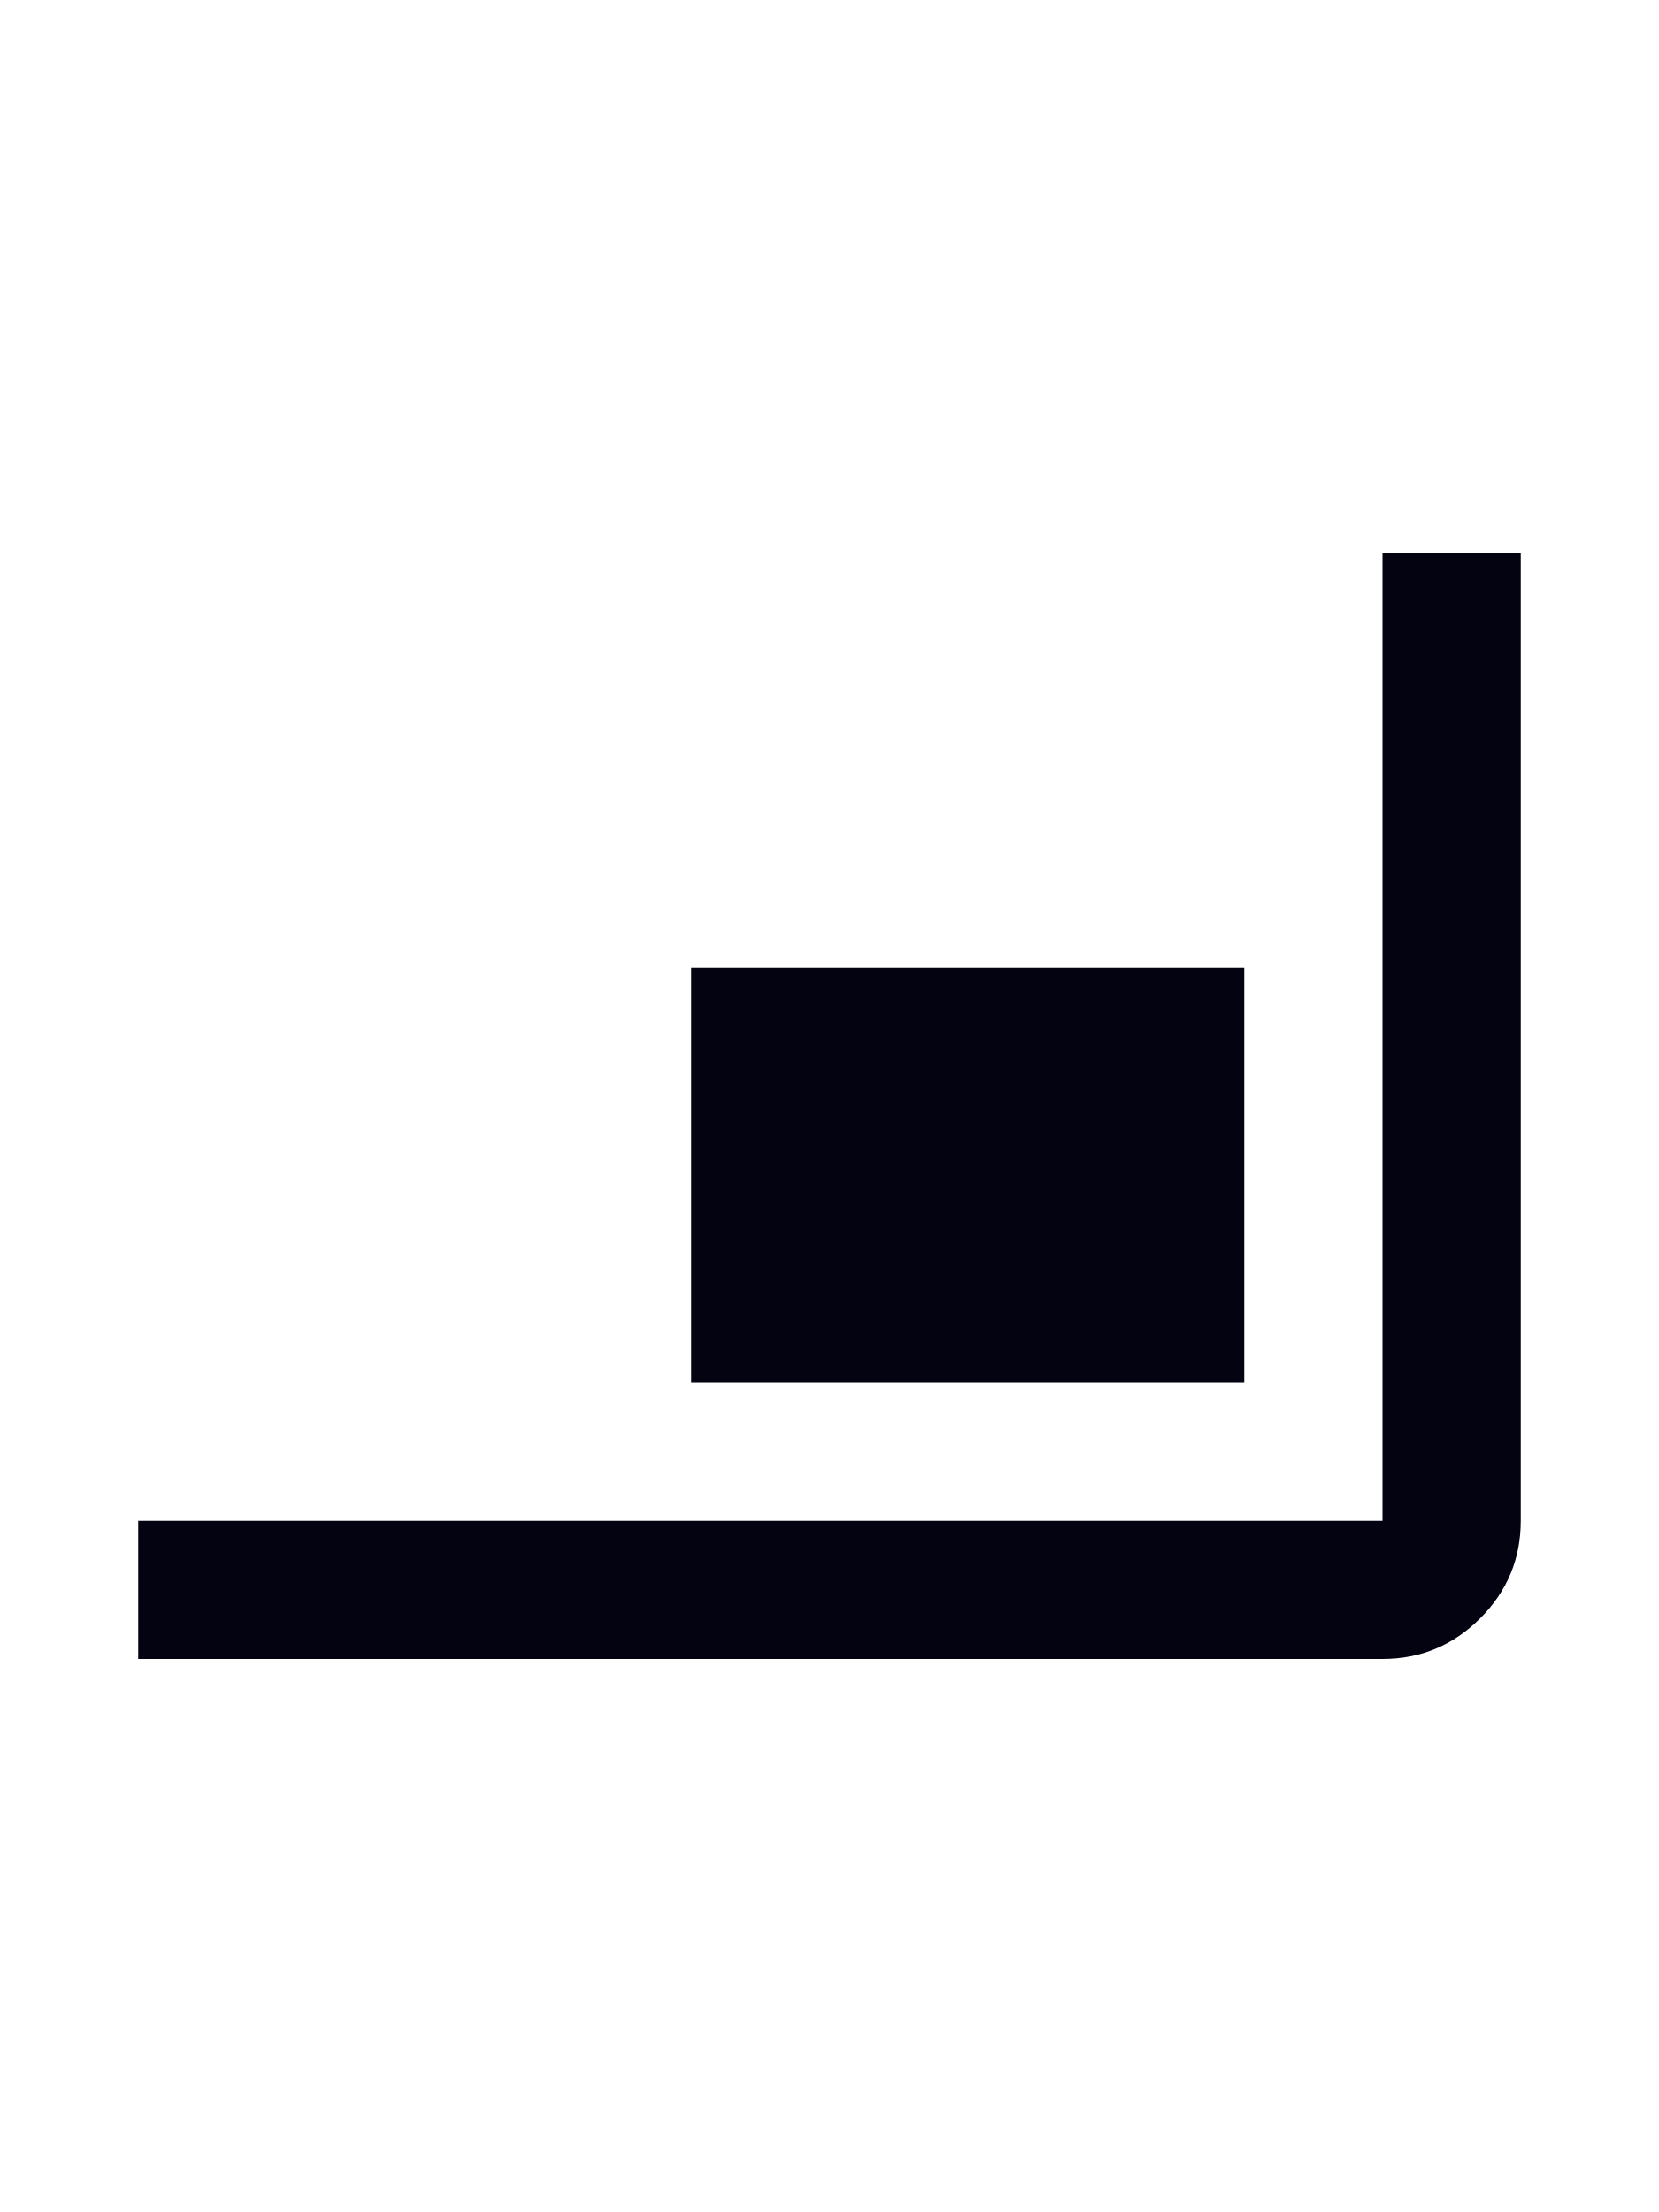
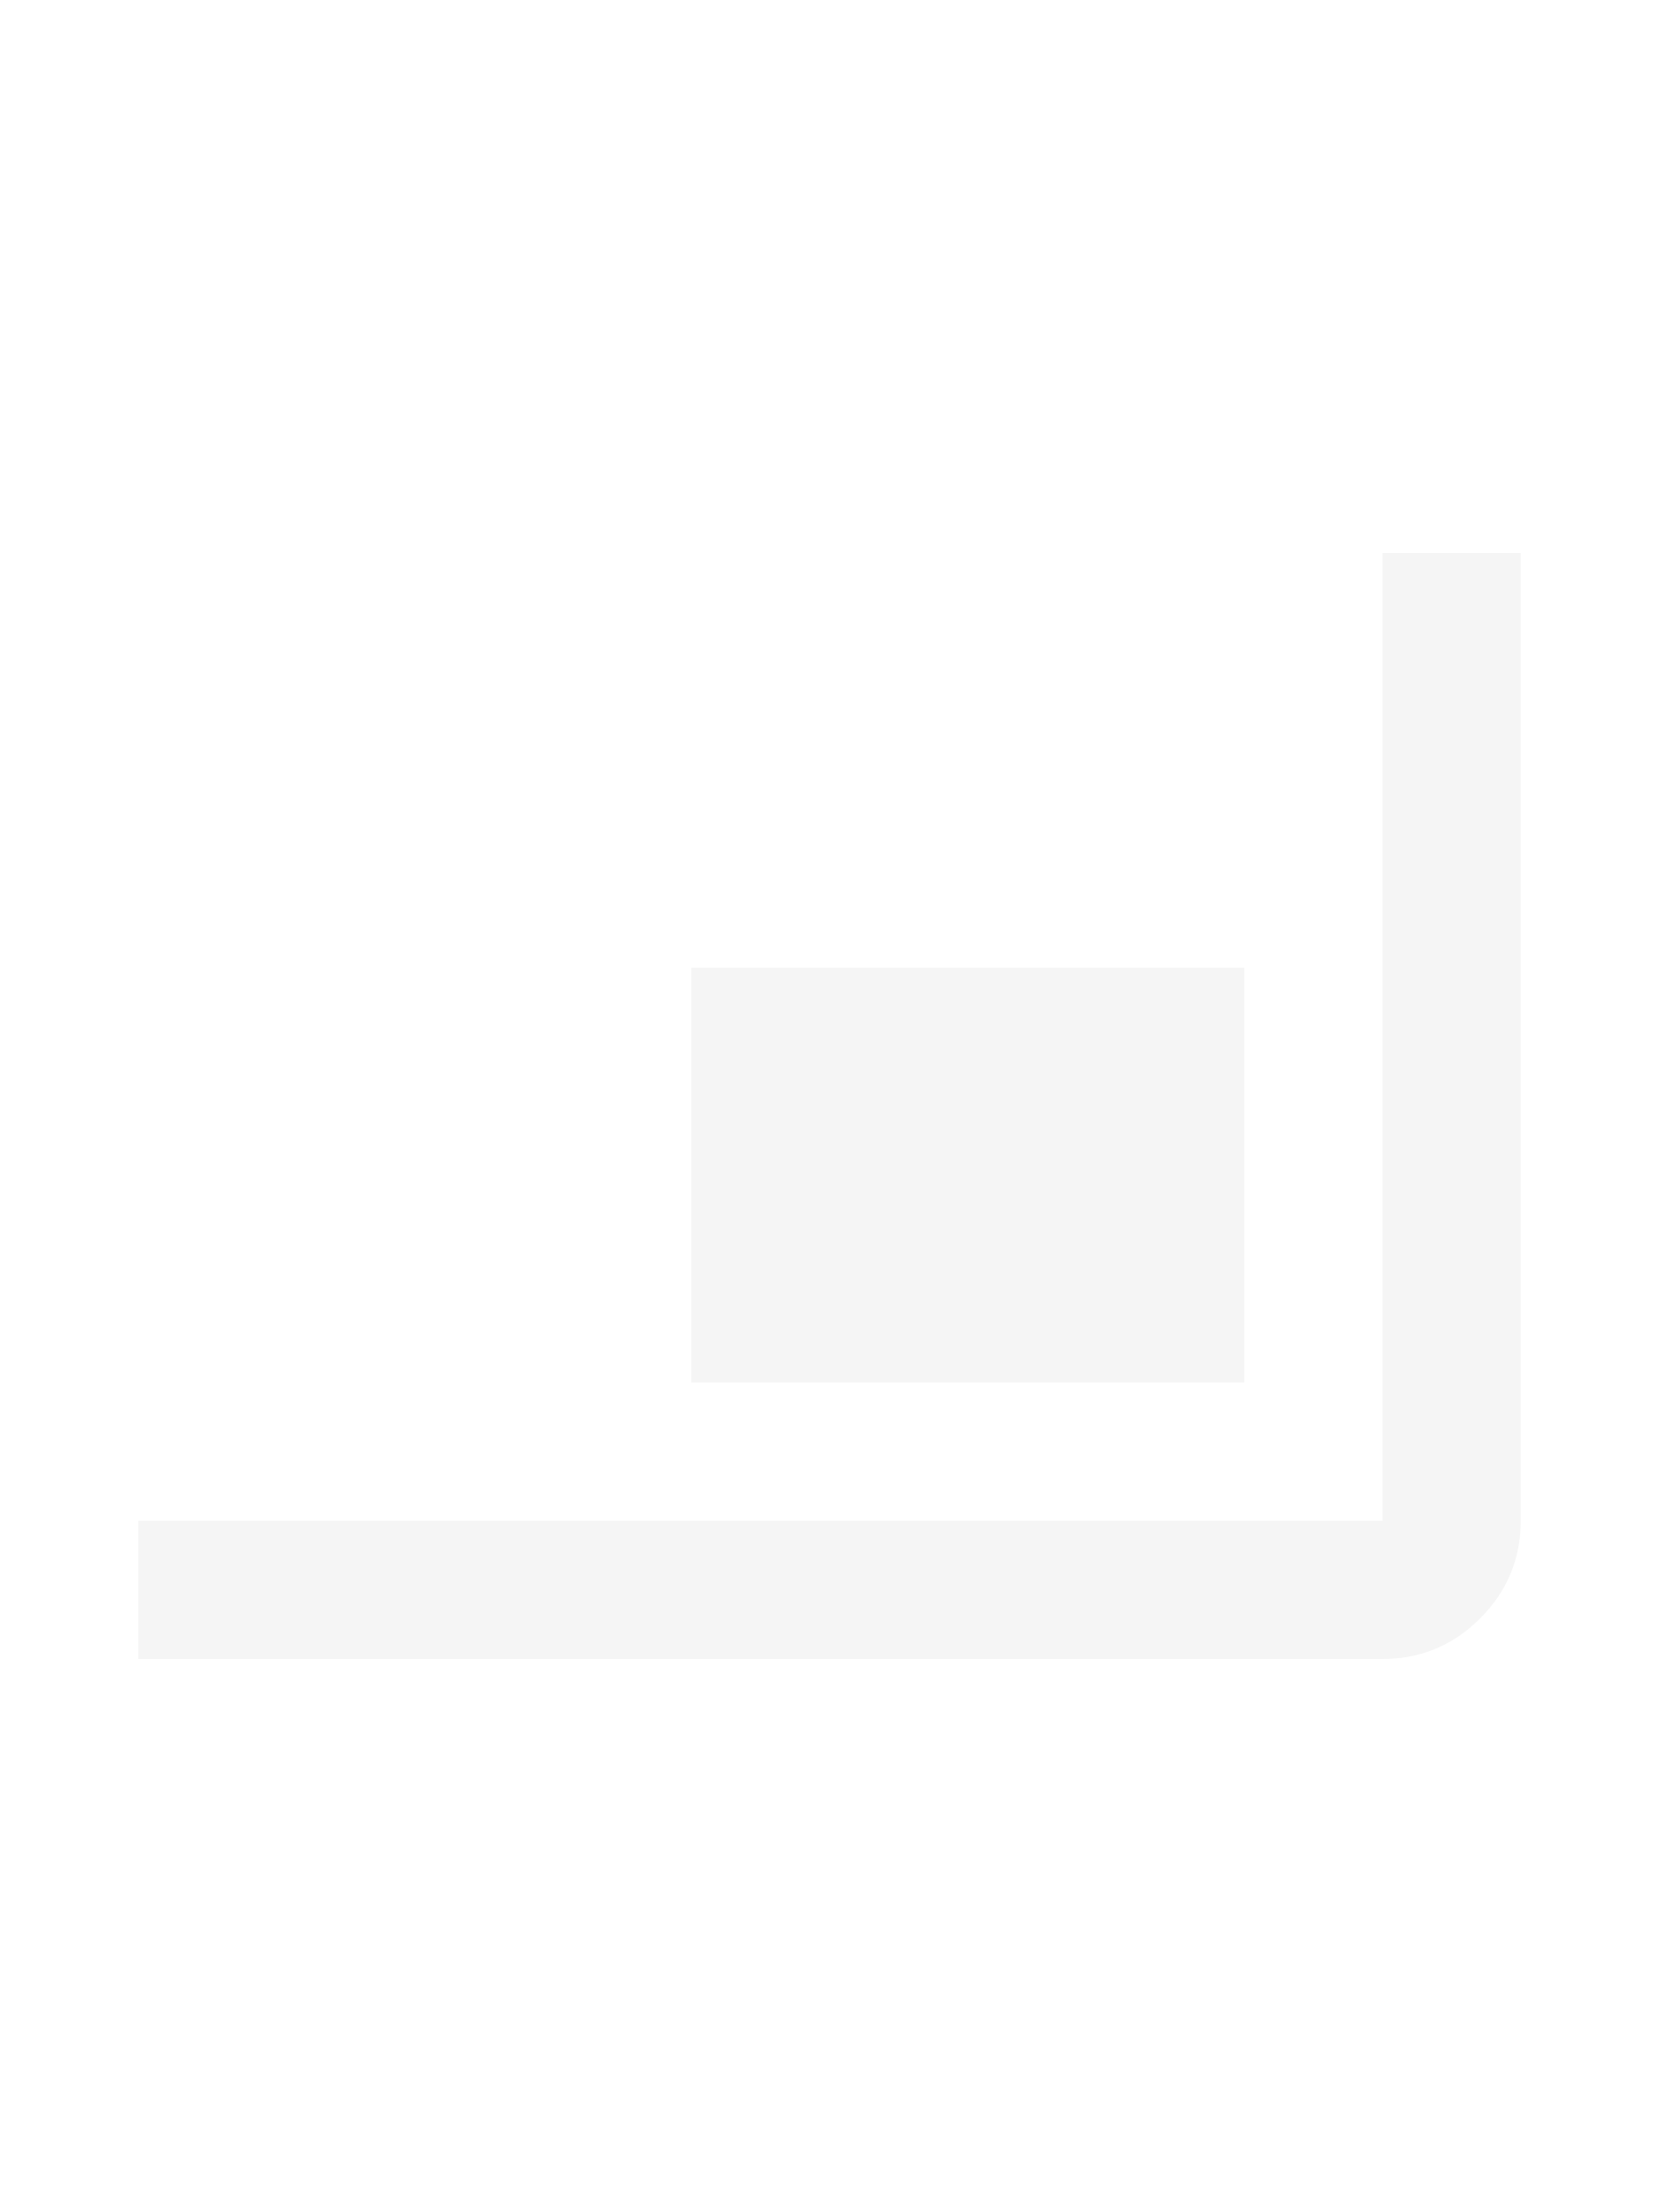
- <svg xmlns="http://www.w3.org/2000/svg" height="24px" viewBox="0 -960 960 960" width="18px" fill="#040311">
+ <svg xmlns="http://www.w3.org/2000/svg" height="24px" viewBox="0 -960 960 960" width="18px" fill="whitesmoke">
  <path d="M80-160v-80h720v-560h80v560q0 33-23.5 56.5T800-160H80Zm320-160v-240h320v240H400Z" />
</svg>
